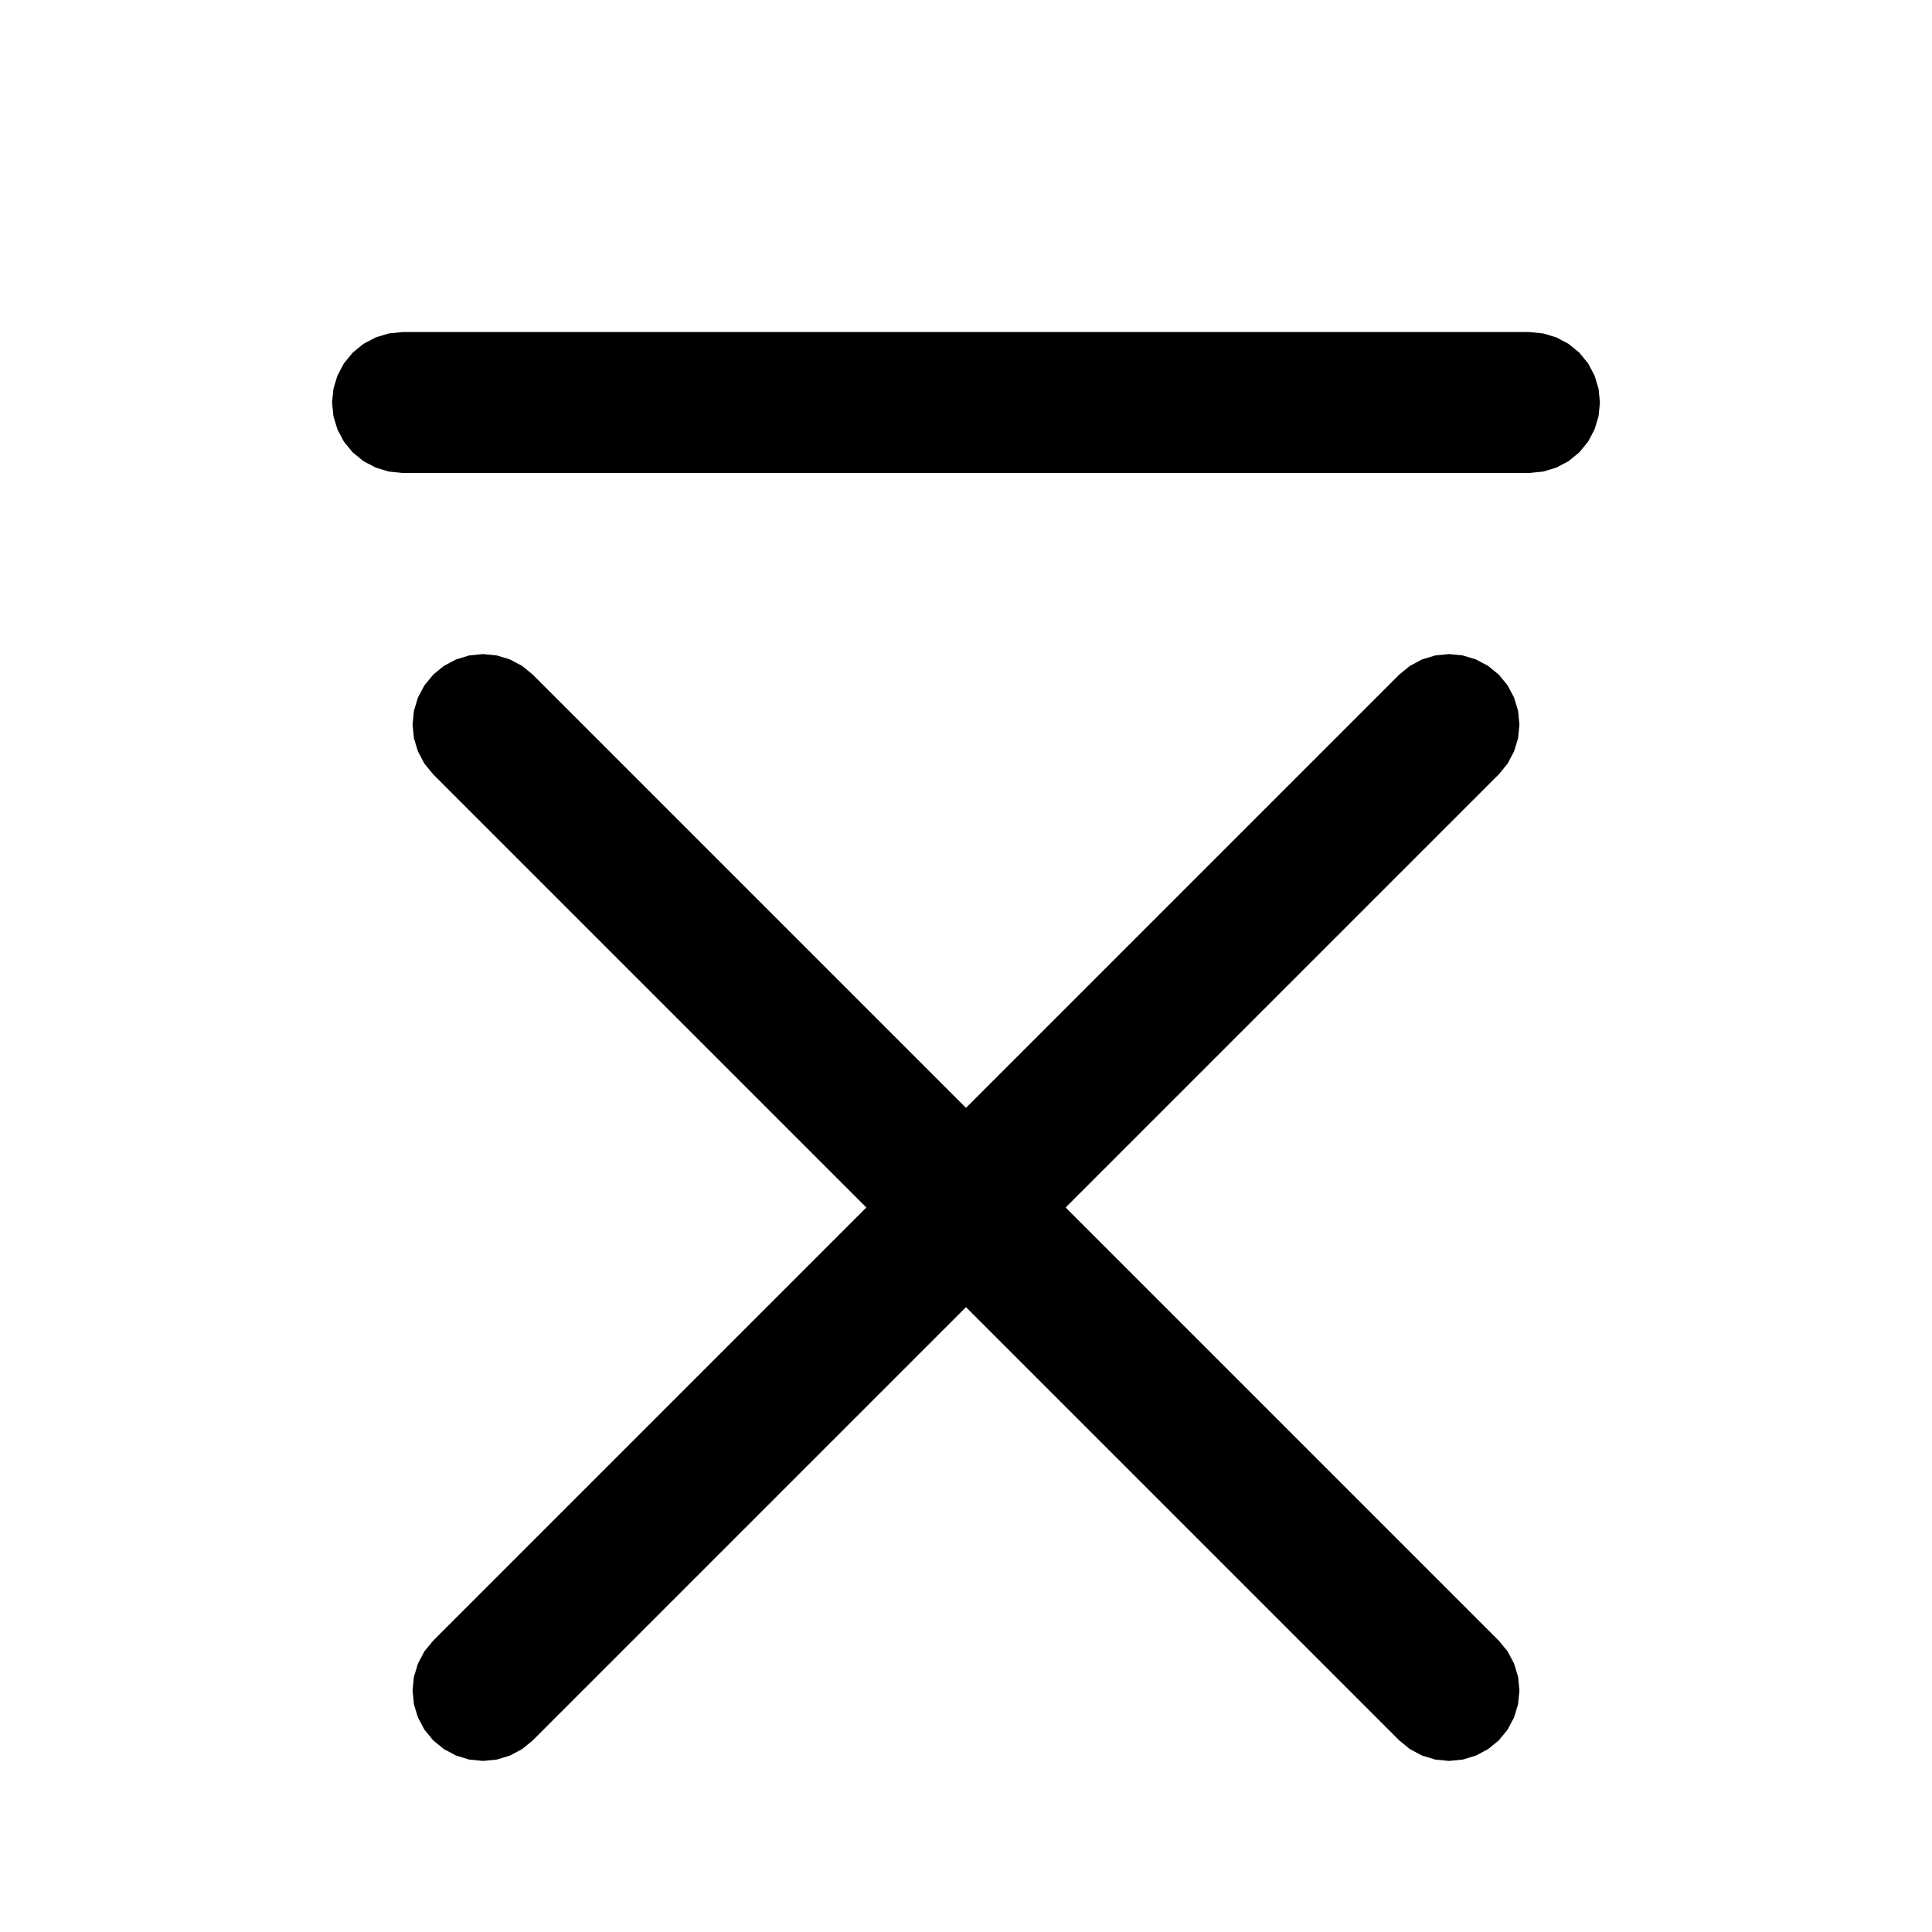
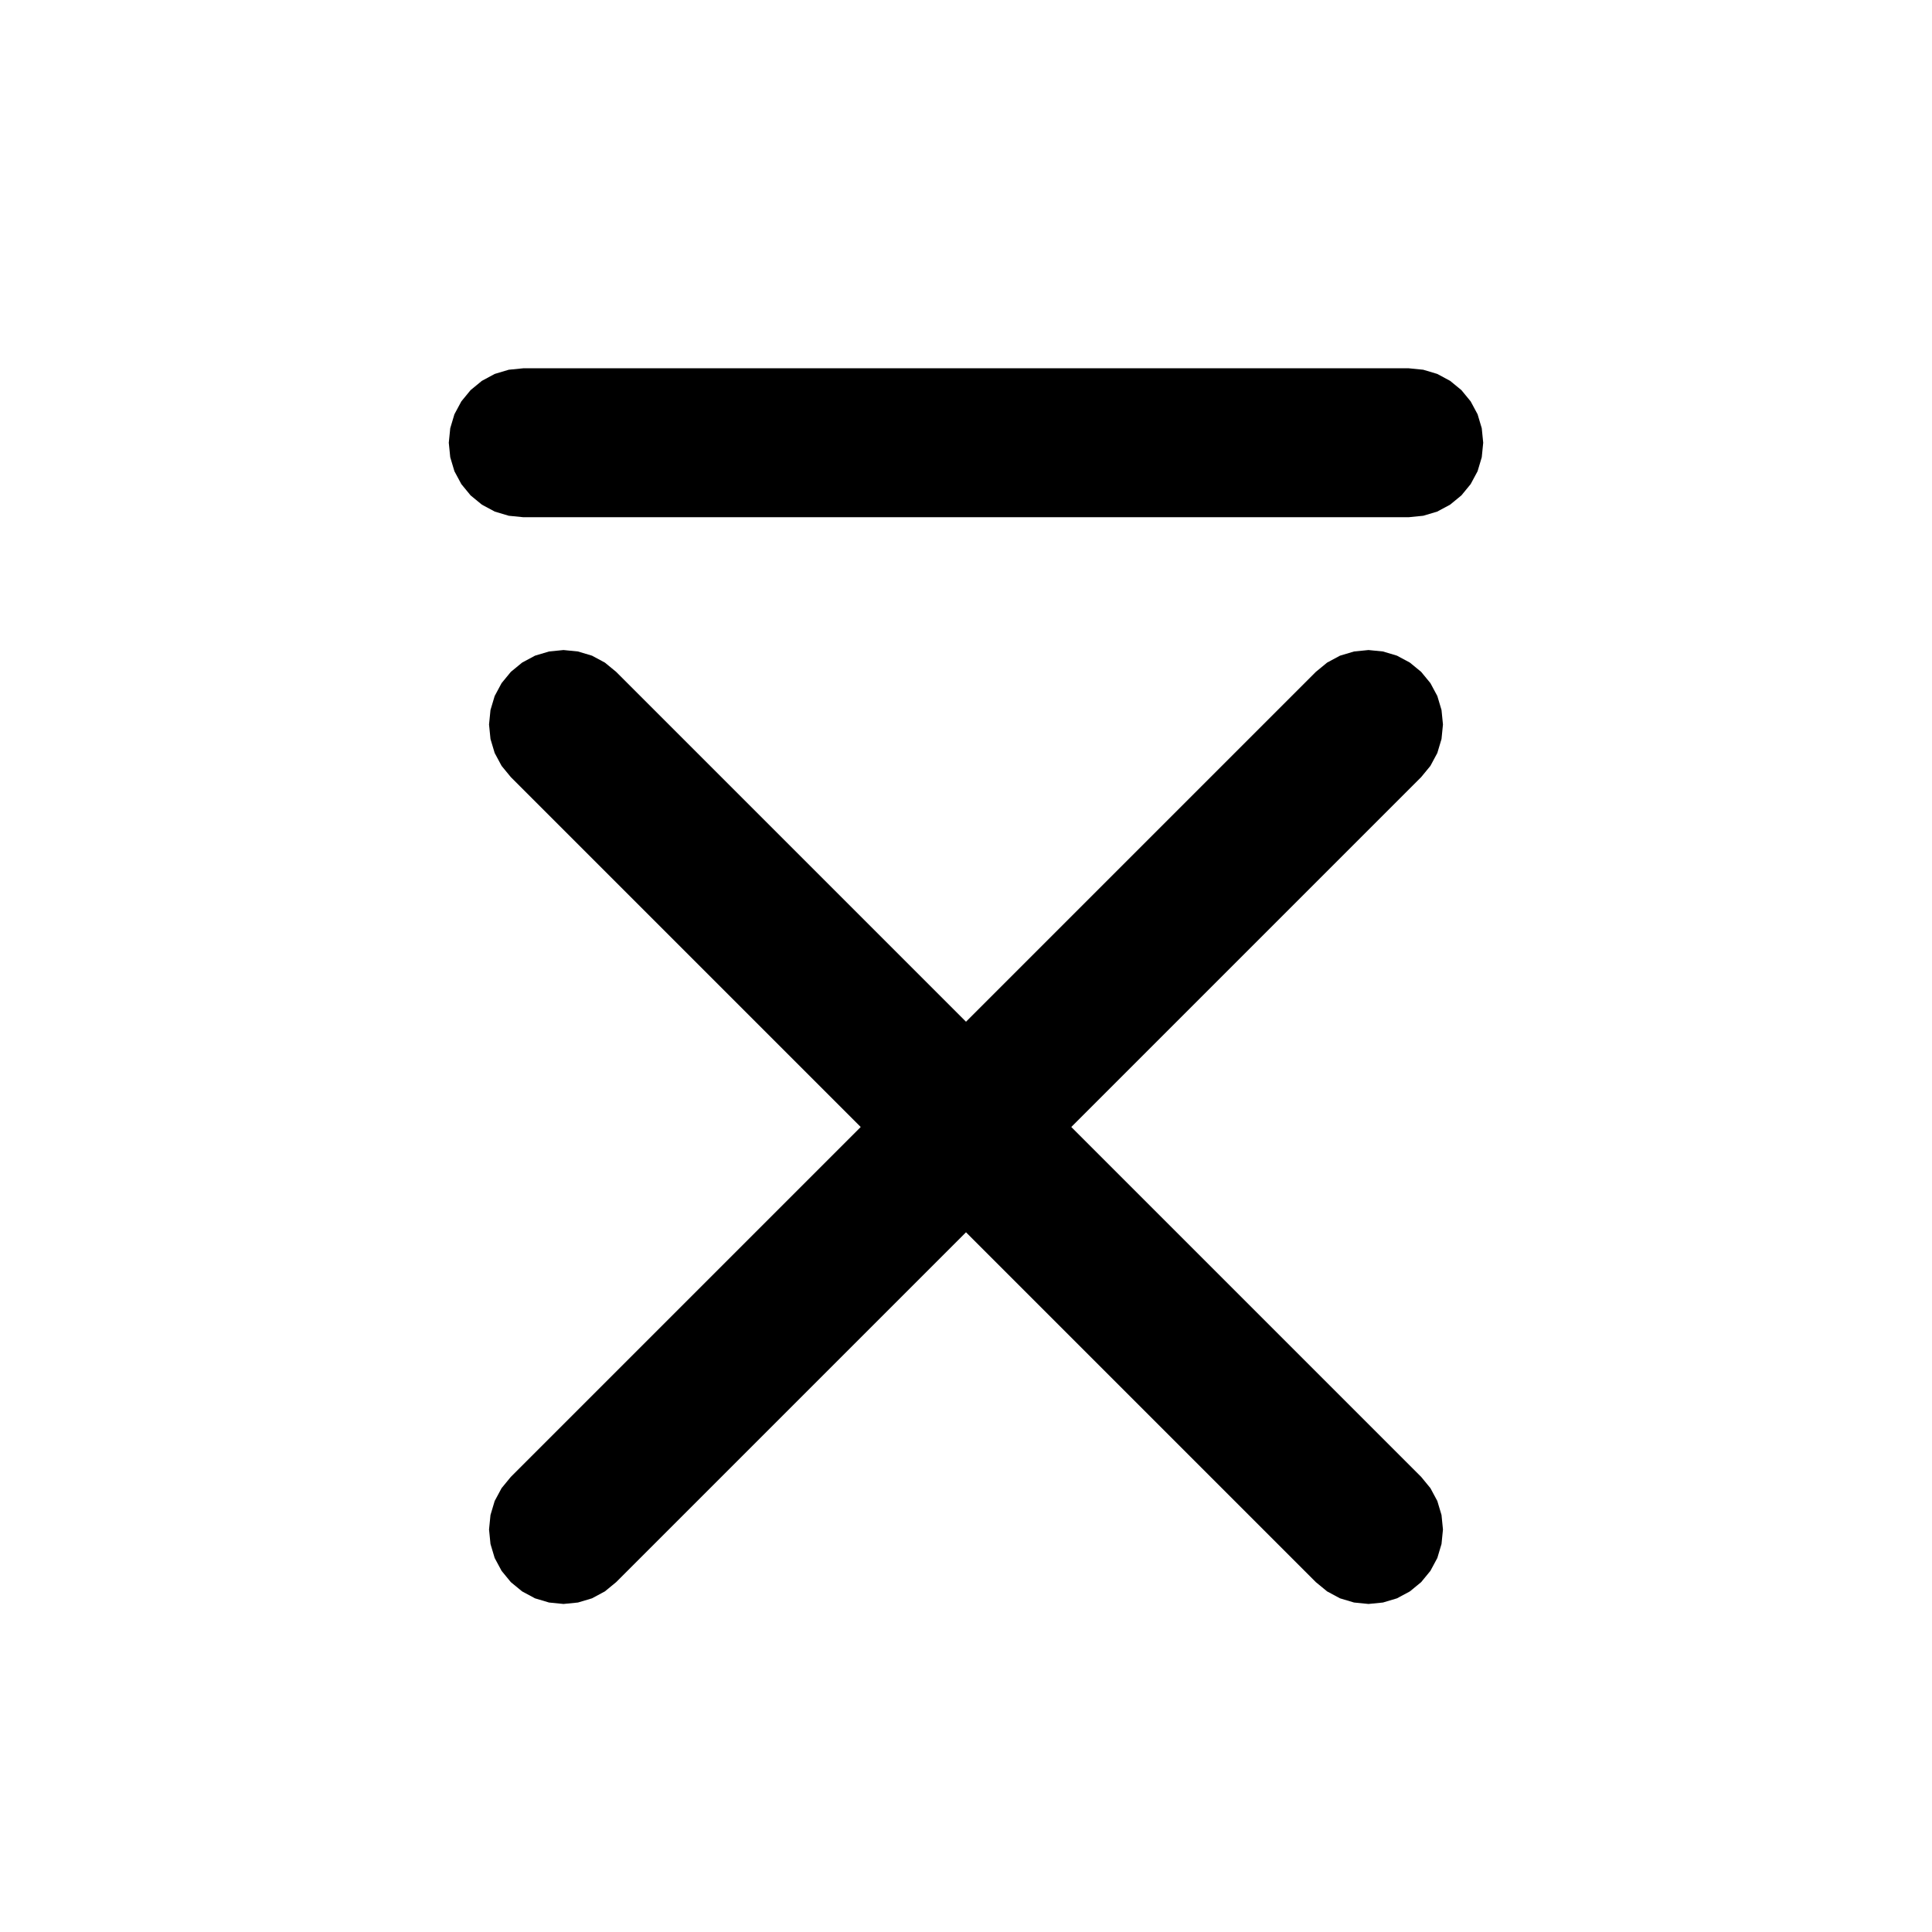
<svg xmlns="http://www.w3.org/2000/svg" width="24" height="24" viewBox="0 0 24 24">
-   <path fill="currentColor" d="M5 4.125L19 4.125L19 5.875L5 5.875ZM5.875 5L5.858 5.171L5.808 5.335L5.728 5.486L5.619 5.619L5.486 5.728L5.335 5.808L5.171 5.858L5 5.875L4.829 5.858L4.665 5.808L4.514 5.728L4.381 5.619L4.272 5.486L4.192 5.335L4.142 5.171L4.125 5L4.142 4.829L4.192 4.665L4.272 4.514L4.381 4.381L4.514 4.272L4.665 4.192L4.829 4.142L5 4.125L5.171 4.142L5.335 4.192L5.486 4.272L5.619 4.381L5.728 4.514L5.808 4.665L5.858 4.829ZM19.875 5L19.858 5.171L19.808 5.335L19.728 5.486L19.619 5.619L19.486 5.728L19.335 5.808L19.171 5.858L19 5.875L18.829 5.858L18.665 5.808L18.514 5.728L18.381 5.619L18.272 5.486L18.192 5.335L18.142 5.171L18.125 5L18.142 4.829L18.192 4.665L18.272 4.514L18.381 4.381L18.514 4.272L18.665 4.192L18.829 4.142L19 4.125L19.171 4.142L19.335 4.192L19.486 4.272L19.619 4.381L19.728 4.514L19.808 4.665L19.858 4.829ZM6.619 8.381L18.619 20.381L17.381 21.619L5.381 9.619ZM6.875 9L6.858 9.171L6.808 9.335L6.728 9.486L6.619 9.619L6.486 9.728L6.335 9.808L6.171 9.858L6 9.875L5.829 9.858L5.665 9.808L5.514 9.728L5.381 9.619L5.272 9.486L5.192 9.335L5.142 9.171L5.125 9L5.142 8.829L5.192 8.665L5.272 8.514L5.381 8.381L5.514 8.272L5.665 8.192L5.829 8.142L6 8.125L6.171 8.142L6.335 8.192L6.486 8.272L6.619 8.381L6.728 8.514L6.808 8.665L6.858 8.829ZM18.875 21L18.858 21.171L18.808 21.335L18.728 21.486L18.619 21.619L18.486 21.728L18.335 21.808L18.171 21.858L18 21.875L17.829 21.858L17.665 21.808L17.514 21.728L17.381 21.619L17.272 21.486L17.192 21.335L17.142 21.171L17.125 21L17.142 20.829L17.192 20.665L17.272 20.514L17.381 20.381L17.514 20.272L17.665 20.192L17.829 20.142L18 20.125L18.171 20.142L18.335 20.192L18.486 20.272L18.619 20.381L18.728 20.514L18.808 20.665L18.858 20.829ZM18.619 9.619L6.619 21.619L5.381 20.381L17.381 8.381ZM18.875 9L18.858 9.171L18.808 9.335L18.728 9.486L18.619 9.619L18.486 9.728L18.335 9.808L18.171 9.858L18 9.875L17.829 9.858L17.665 9.808L17.514 9.728L17.381 9.619L17.272 9.486L17.192 9.335L17.142 9.171L17.125 9L17.142 8.829L17.192 8.665L17.272 8.514L17.381 8.381L17.514 8.272L17.665 8.192L17.829 8.142L18 8.125L18.171 8.142L18.335 8.192L18.486 8.272L18.619 8.381L18.728 8.514L18.808 8.665L18.858 8.829ZM6.875 21L6.858 21.171L6.808 21.335L6.728 21.486L6.619 21.619L6.486 21.728L6.335 21.808L6.171 21.858L6 21.875L5.829 21.858L5.665 21.808L5.514 21.728L5.381 21.619L5.272 21.486L5.192 21.335L5.142 21.171L5.125 21L5.142 20.829L5.192 20.665L5.272 20.514L5.381 20.381L5.514 20.272L5.665 20.192L5.829 20.142L6 20.125L6.171 20.142L6.335 20.192L6.486 20.272L6.619 20.381L6.728 20.514L6.808 20.665L6.858 20.829Z" />
+   <path fill="currentColor" d="M6.5 4.575L17.5 4.575L17.5 6.425L6.5 6.425ZM7.425 5.5L7.407 5.68L7.355 5.854L7.269 6.014L7.154 6.154L7.014 6.269L6.854 6.355L6.68 6.407L6.5 6.425L6.32 6.407L6.146 6.355L5.986 6.269L5.846 6.154L5.731 6.014L5.645 5.854L5.593 5.68L5.575 5.5L5.593 5.32L5.645 5.146L5.731 4.986L5.846 4.846L5.986 4.731L6.146 4.645L6.32 4.593L6.5 4.575L6.68 4.593L6.854 4.645L7.014 4.731L7.154 4.846L7.269 4.986L7.355 5.146L7.407 5.32ZM18.425 5.5L18.407 5.68L18.355 5.854L18.269 6.014L18.154 6.154L18.014 6.269L17.854 6.355L17.68 6.407L17.5 6.425L17.32 6.407L17.146 6.355L16.986 6.269L16.846 6.154L16.731 6.014L16.645 5.854L16.593 5.68L16.575 5.5L16.593 5.32L16.645 5.146L16.731 4.986L16.846 4.846L16.986 4.731L17.146 4.645L17.32 4.593L17.5 4.575L17.68 4.593L17.854 4.645L18.014 4.731L18.154 4.846L18.269 4.986L18.355 5.146L18.407 5.32ZM7.654 8.346L17.654 18.346L16.346 19.654L6.346 9.654ZM7.925 9L7.907 9.18L7.855 9.354L7.769 9.514L7.654 9.654L7.514 9.769L7.354 9.855L7.18 9.907L7 9.925L6.82 9.907L6.646 9.855L6.486 9.769L6.346 9.654L6.231 9.514L6.145 9.354L6.093 9.18L6.075 9L6.093 8.82L6.145 8.646L6.231 8.486L6.346 8.346L6.486 8.231L6.646 8.145L6.82 8.093L7 8.075L7.18 8.093L7.354 8.145L7.514 8.231L7.654 8.346L7.769 8.486L7.855 8.646L7.907 8.82ZM17.925 19L17.907 19.18L17.855 19.354L17.769 19.514L17.654 19.654L17.514 19.769L17.354 19.855L17.18 19.907L17 19.925L16.82 19.907L16.646 19.855L16.486 19.769L16.346 19.654L16.231 19.514L16.145 19.354L16.093 19.18L16.075 19L16.093 18.82L16.145 18.646L16.231 18.486L16.346 18.346L16.486 18.231L16.646 18.145L16.82 18.093L17 18.075L17.18 18.093L17.354 18.145L17.514 18.231L17.654 18.346L17.769 18.486L17.855 18.646L17.907 18.82ZM17.654 9.654L7.654 19.654L6.346 18.346L16.346 8.346ZM17.925 9L17.907 9.18L17.855 9.354L17.769 9.514L17.654 9.654L17.514 9.769L17.354 9.855L17.18 9.907L17 9.925L16.82 9.907L16.646 9.855L16.486 9.769L16.346 9.654L16.231 9.514L16.145 9.354L16.093 9.18L16.075 9L16.093 8.82L16.145 8.646L16.231 8.486L16.346 8.346L16.486 8.231L16.646 8.145L16.82 8.093L17 8.075L17.18 8.093L17.354 8.145L17.514 8.231L17.654 8.346L17.769 8.486L17.855 8.646L17.907 8.82ZM7.925 19L7.907 19.18L7.855 19.354L7.769 19.514L7.654 19.654L7.514 19.769L7.354 19.855L7.18 19.907L7 19.925L6.82 19.907L6.646 19.855L6.486 19.769L6.346 19.654L6.231 19.514L6.145 19.354L6.093 19.18L6.075 19L6.093 18.82L6.145 18.646L6.231 18.486L6.346 18.346L6.486 18.231L6.646 18.145L6.82 18.093L7 18.075L7.18 18.093L7.354 18.145L7.514 18.231L7.654 18.346L7.769 18.486L7.855 18.646L7.907 18.82Z" />
</svg>
